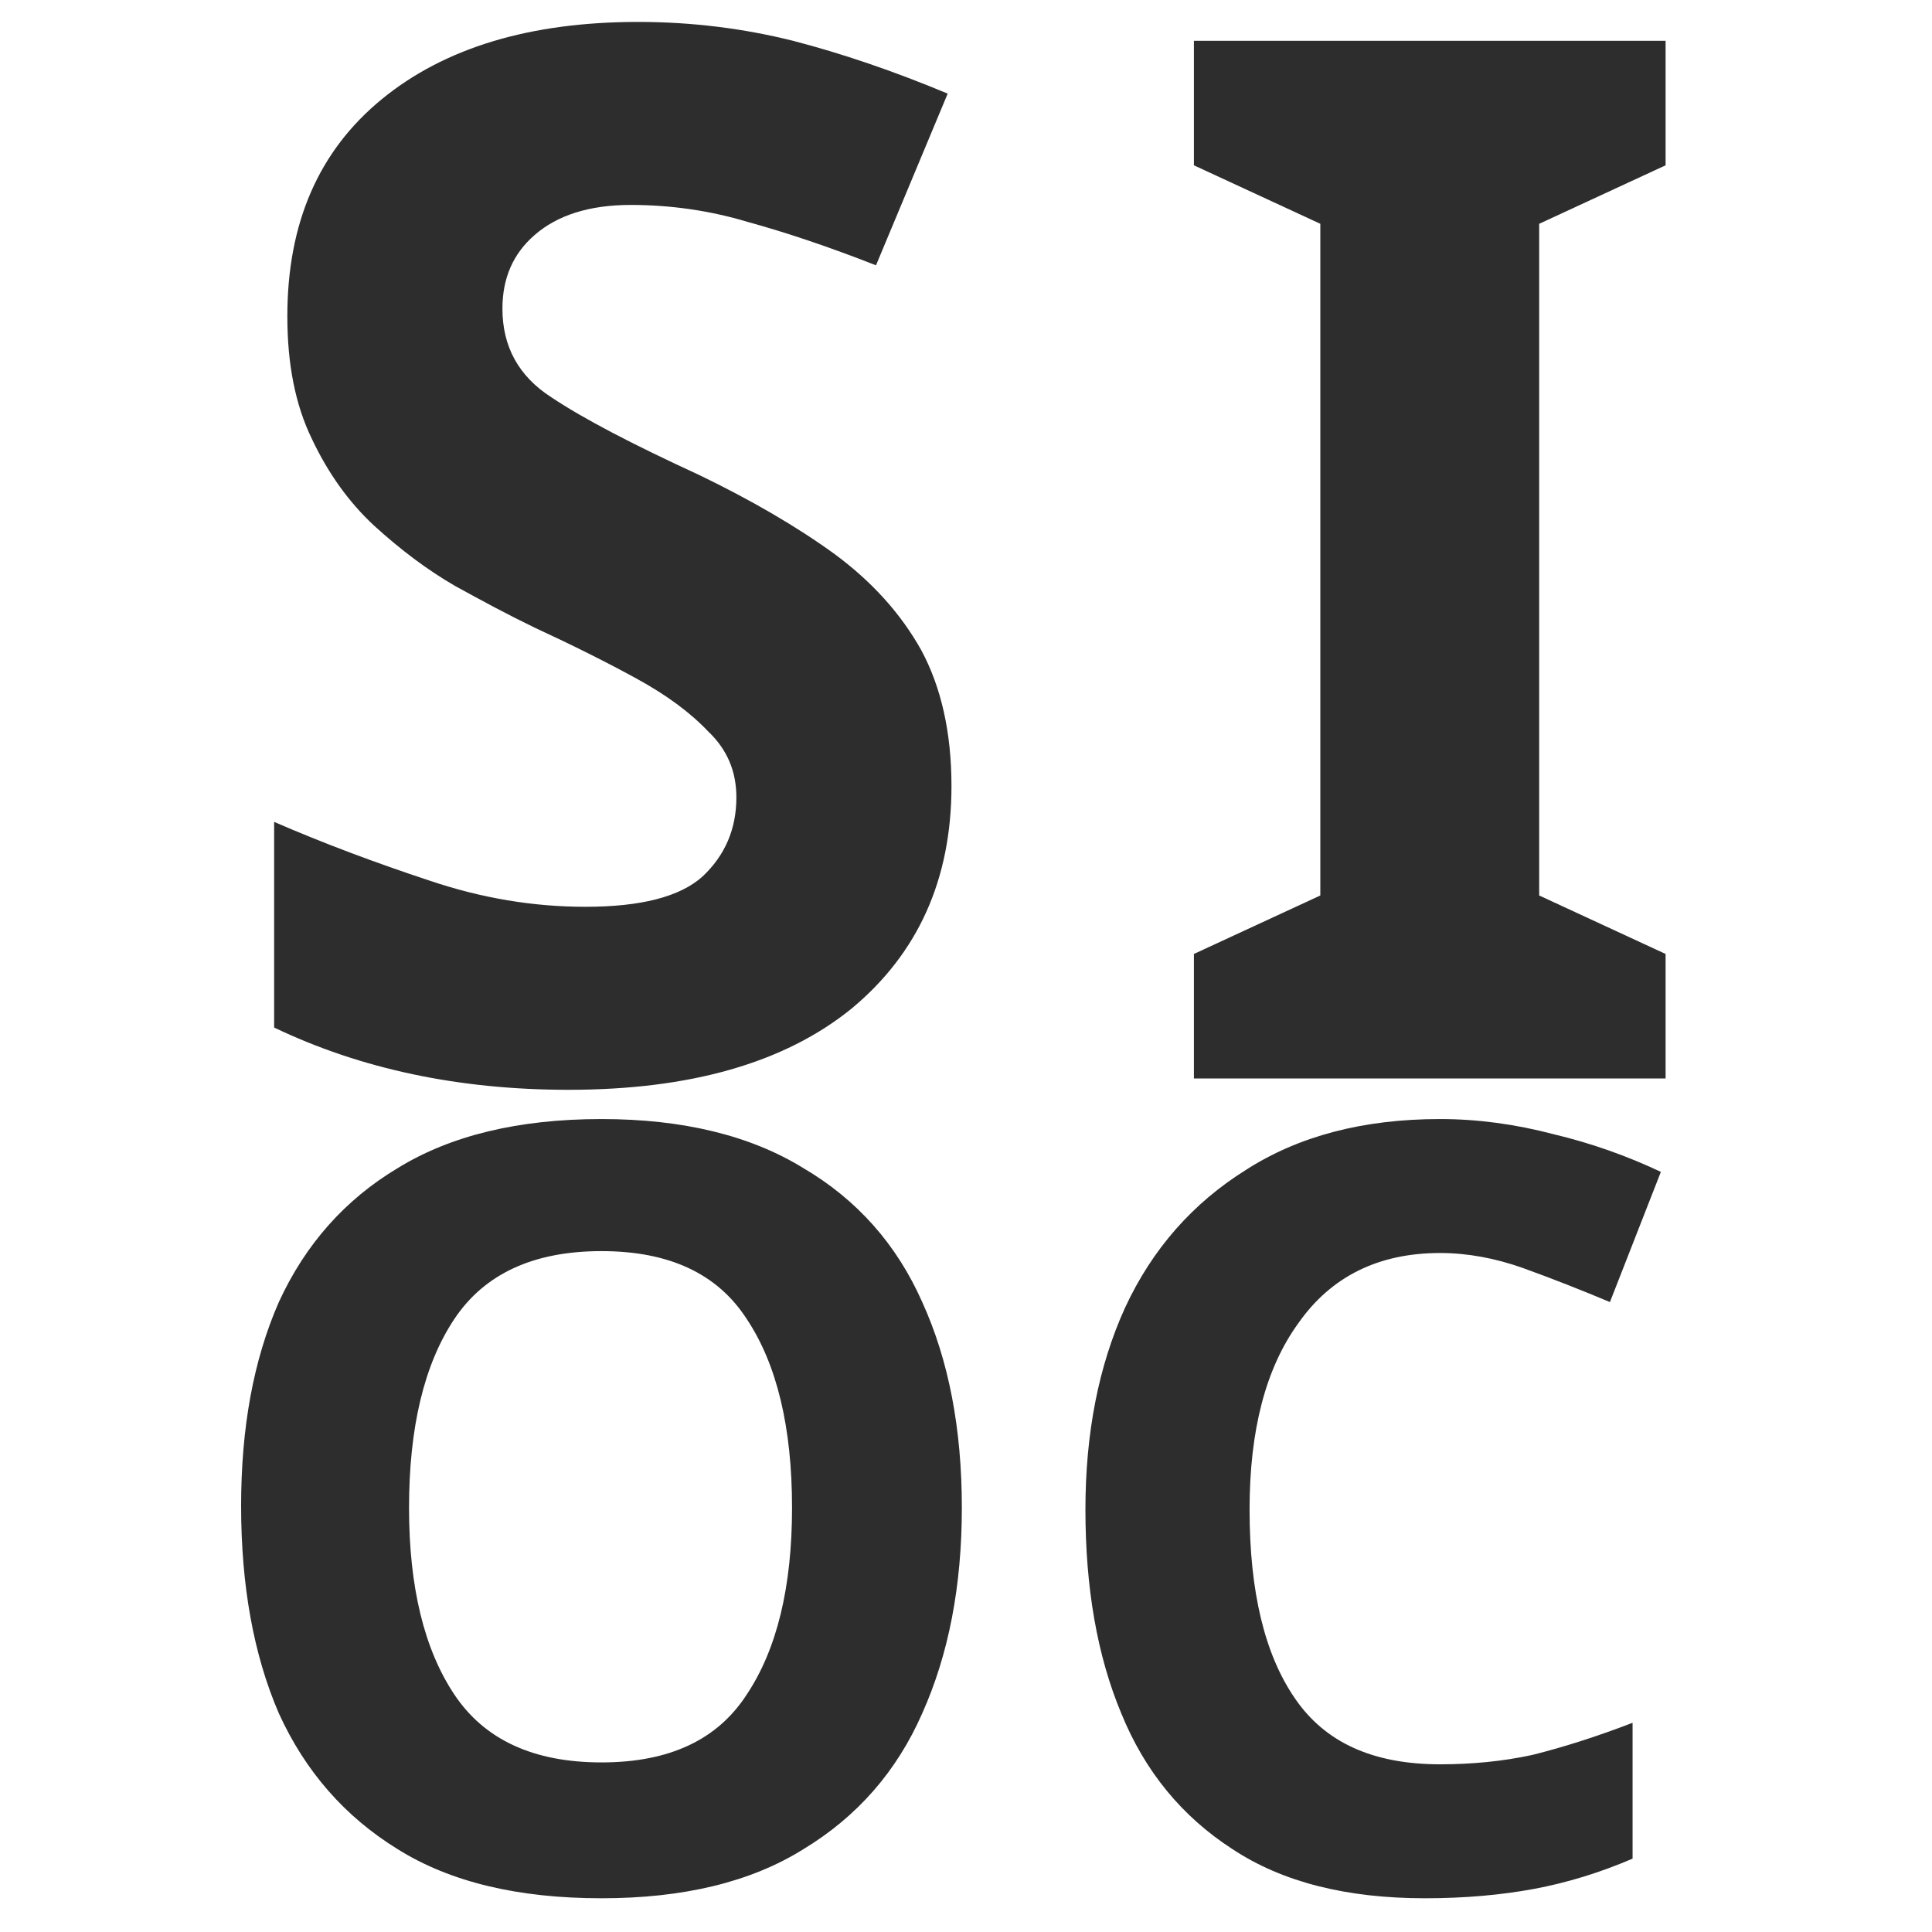
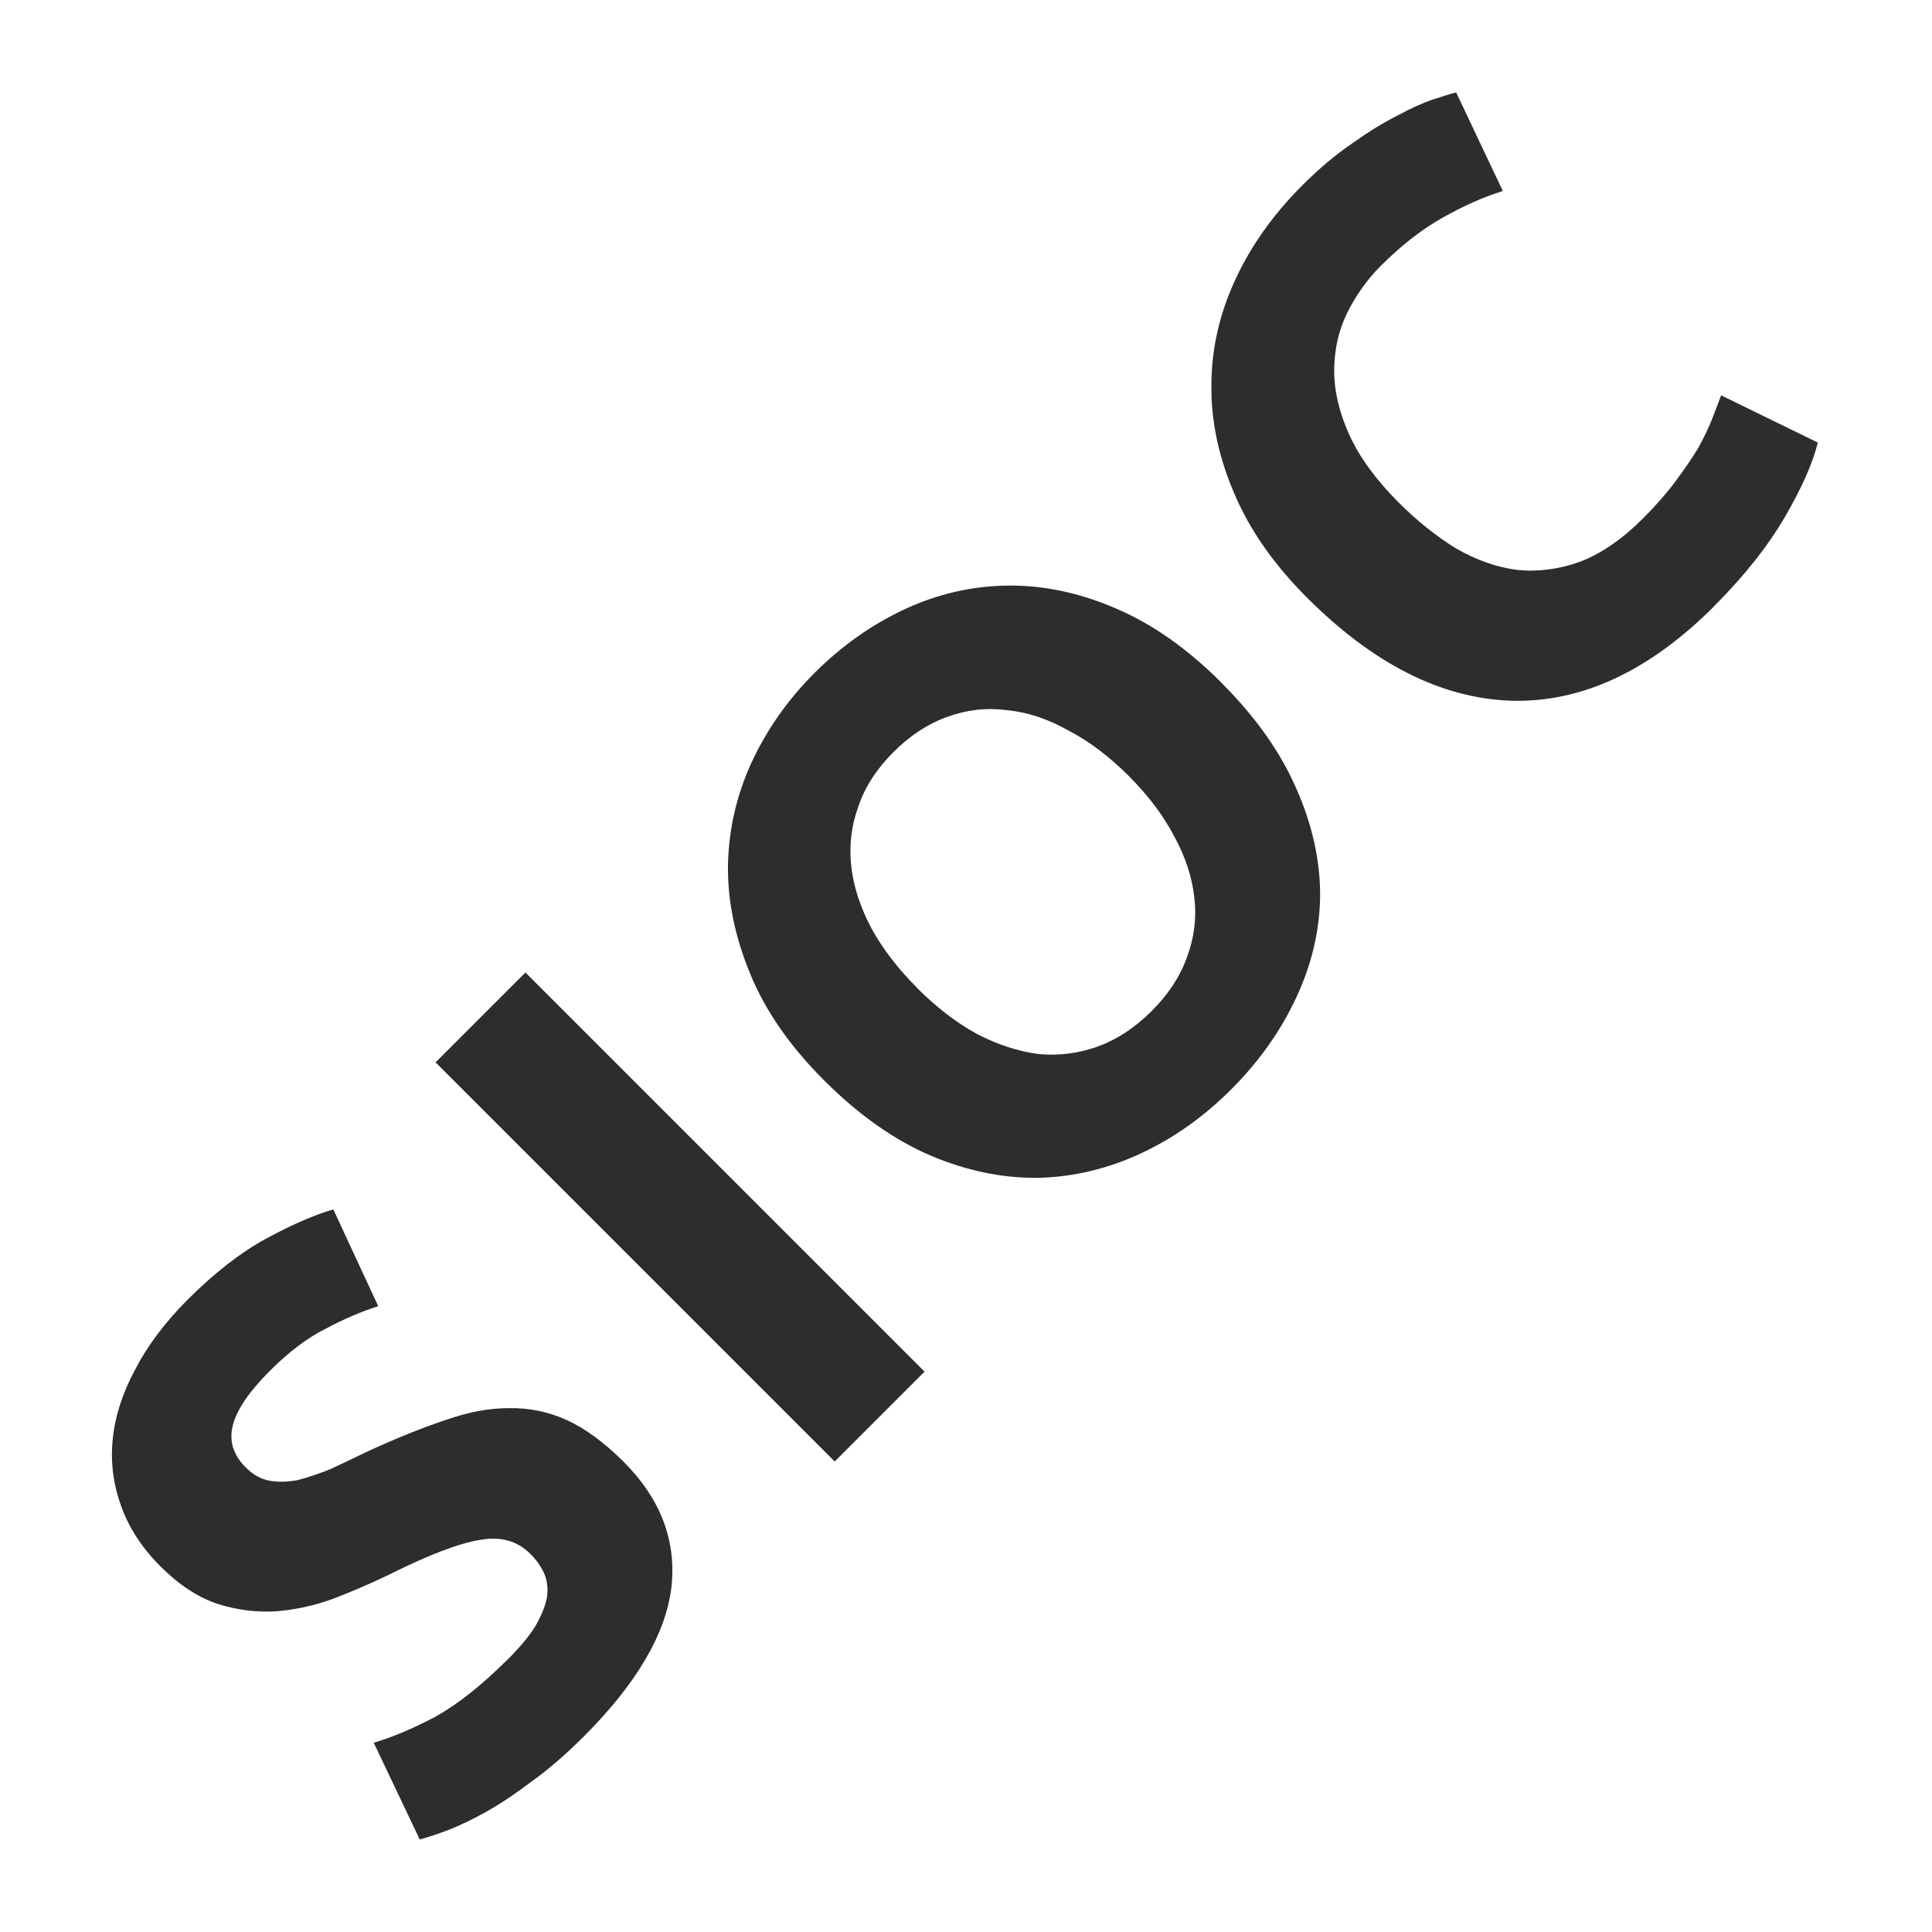
<svg xmlns="http://www.w3.org/2000/svg" width="16" height="16" id="svg3765" version="1.1">
  <defs id="defs3767" />
  <g id="layer1" transform="translate(0,-32)">
    <g id="layer1-4" transform="translate(0.2020297,-1.9622142e-8)">
      <g transform="translate(-0.3705977,-0.09089584)" id="layer1-9">
        <g id="layer1-9-3" transform="translate(-44.95179,-4.141626)">
-           <text xml:space="preserve" style="font-size:35.951px;font-style:normal;font-weight:normal;line-height:125%;letter-spacing:0px;word-spacing:0px;fill:#2d2d2d;fill-opacity:1;stroke:none;font-family:Sans" x="54.616" y="45.165" id="text2993-4">
-             <tspan x="54.616" y="45.165" style="font-size:12.047px;font-style:normal;font-variant:normal;font-weight:bold;font-stretch:normal;font-family:Ubuntu;-inkscape-font-specification:Ubuntu Bold;fill:#2d2d2d;fill-opacity:1" id="tspan2987-0">I</tspan>
-           </text>
-           <text xml:space="preserve" style="font-size:26.222px;font-style:normal;font-weight:normal;line-height:125%;letter-spacing:0px;word-spacing:0px;fill:#2d2d2d;fill-opacity:1;stroke:none;font-family:Sans" x="46.6" y="51.857" id="text2993-4-6">
-             <tspan x="46.6" y="51.857" style="font-size:8.787px;font-style:normal;font-variant:normal;font-weight:bold;font-stretch:normal;font-family:Ubuntu;-inkscape-font-specification:Ubuntu Bold;fill:#2d2d2d;fill-opacity:1" id="tspan2987-0-1">OC</tspan>
-           </text>
-           <text xml:space="preserve" style="font-size:35.951px;font-style:normal;font-weight:normal;line-height:125%;letter-spacing:0px;word-spacing:0px;fill:#2d2d2d;fill-opacity:1;stroke:none;font-family:Sans" x="46.844" y="45.133" id="text2993-4-5">
-             <tspan x="46.844" y="45.133" style="font-size:12.047px;font-style:normal;font-variant:normal;font-weight:bold;font-stretch:normal;font-family:Ubuntu;-inkscape-font-specification:Ubuntu Bold;fill:#2d2d2d;fill-opacity:1" id="tspan2987-0-12">S</tspan>
-           </text>
+           <g transform="matrix(0.6650702,-0.6650702,0.6650702,0.6650702,2.771136,2.891688)" style="font-size:21.401px;font-style:normal;font-weight:normal;line-height:125%;letter-spacing:0px;word-spacing:0px;fill:#2d2d2d;fill-opacity:1;stroke:none;font-family:Sans" id="text2993-4-6">
+             <path d="m -0.403,70.397 c 0.158,10e-7 0.287,-0.012 0.387,-0.036 0.105,-0.029 0.189,-0.065 0.251,-0.108 0.062,-0.048 0.105,-0.103 0.129,-0.165 0.024,-0.062 0.036,-0.131 0.036,-0.208 -2.73e-6,-0.163 -0.076,-0.296 -0.229,-0.402 -0.153,-0.11 -0.416,-0.227 -0.789,-0.351 -0.163,-0.057 -0.325,-0.122 -0.488,-0.194 -0.163,-0.076 -0.308,-0.17 -0.437,-0.28 -0.129,-0.115 -0.234,-0.251 -0.316,-0.409 -0.081,-0.163 -0.122,-0.359 -0.122,-0.588 -4e-7,-0.229 0.043,-0.435 0.129,-0.617 0.086,-0.186 0.208,-0.344 0.366,-0.473 0.158,-0.129 0.349,-0.227 0.574,-0.294 0.225,-0.072 0.478,-0.108 0.76,-0.108 0.335,5e-6 0.624,0.036 0.868,0.108 0.244,0.072 0.445,0.151 0.602,0.237 l -0.323,0.882 c -0.139,-0.072 -0.294,-0.134 -0.466,-0.186 -0.167,-0.057 -0.371,-0.086 -0.61,-0.086 -0.268,4e-6 -0.461,0.038 -0.581,0.115 -0.115,0.072 -0.172,0.184 -0.172,0.337 -1.5e-6,0.091 0.022,0.167 0.065,0.229 0.043,0.062 0.103,0.12 0.179,0.172 0.081,0.048 0.172,0.093 0.273,0.136 0.105,0.038 0.22,0.079 0.344,0.122 0.258,0.096 0.483,0.191 0.674,0.287 0.191,0.091 0.349,0.198 0.473,0.323 0.129,0.124 0.225,0.27 0.287,0.437 0.062,0.167 0.093,0.371 0.093,0.61 -3.9e-6,0.464 -0.163,0.825 -0.488,1.083 -0.325,0.253 -0.815,0.38 -1.47,0.38 -0.22,0 -0.418,-0.014 -0.595,-0.043 -0.177,-0.024 -0.335,-0.055 -0.473,-0.093 -0.134,-0.038 -0.251,-0.079 -0.351,-0.122 -0.096,-0.043 -0.177,-0.084 -0.244,-0.122 l 0.316,-0.889 c 0.148,0.081 0.33,0.155 0.545,0.222 0.22,0.062 0.488,0.093 0.803,0.093" style="font-size:7.171px;font-variant:normal;font-weight:bold;font-stretch:normal;fill:#2d2d2d;font-family:Ubuntu;-inkscape-font-specification:Ubuntu Bold" id="path2992" />
+             <path d="m 2.87,66.23 1.119,0 0,4.97 -1.119,0 0,-4.97" style="font-size:7.171px;font-variant:normal;font-weight:bold;font-stretch:normal;fill:#2d2d2d;font-family:Ubuntu;-inkscape-font-specification:Ubuntu Bold" id="path2994" />
+             <path d="m 6.331,68.762 c -1.5e-6,0.244 0.029,0.464 0.086,0.66 0.062,0.196 0.148,0.366 0.258,0.509 0.115,0.139 0.253,0.246 0.416,0.323 0.163,0.076 0.349,0.115 0.559,0.115 0.206,10e-7 0.39,-0.038 0.552,-0.115 0.167,-0.076 0.306,-0.184 0.416,-0.323 0.115,-0.143 0.201,-0.313 0.258,-0.509 0.062,-0.196 0.093,-0.416 0.093,-0.66 -4.2e-6,-0.244 -0.031,-0.464 -0.093,-0.66 C 8.82,67.902 8.734,67.732 8.619,67.593 8.509,67.45 8.37,67.34 8.203,67.263 8.041,67.187 7.856,67.149 7.651,67.149 c -0.21,4e-6 -0.397,0.041 -0.559,0.122 -0.163,0.076 -0.301,0.186 -0.416,0.33 -0.11,0.139 -0.196,0.308 -0.258,0.509 -0.057,0.196 -0.086,0.414 -0.086,0.653 m 3.794,0 c -5e-6,0.426 -0.065,0.801 -0.194,1.126 -0.124,0.32 -0.296,0.59 -0.516,0.81 -0.22,0.215 -0.483,0.378 -0.789,0.488 -0.301,0.11 -0.626,0.165 -0.975,0.165 -0.339,0 -0.66,-0.055 -0.961,-0.165 C 6.389,71.076 6.126,70.914 5.901,70.699 5.676,70.479 5.499,70.208 5.37,69.888 5.241,69.563 5.177,69.188 5.177,68.762 c -4e-7,-0.426 0.067,-0.798 0.201,-1.119 0.134,-0.325 0.313,-0.598 0.538,-0.818 0.229,-0.22 0.492,-0.385 0.789,-0.495 0.301,-0.11 0.617,-0.165 0.947,-0.165 0.339,5e-6 0.66,0.055 0.961,0.165 0.301,0.11 0.564,0.275 0.789,0.495 0.225,0.22 0.402,0.492 0.531,0.818 0.129,0.32 0.194,0.693 0.194,1.119" style="font-size:7.171px;font-variant:normal;font-weight:bold;font-stretch:normal;fill:#2d2d2d;font-family:Ubuntu;-inkscape-font-specification:Ubuntu Bold" id="path2996" />
+             <path d="m 13.67,71.351 c -0.808,0 -1.425,-0.225 -1.85,-0.674 -0.421,-0.449 -0.631,-1.088 -0.631,-1.915 0,-0.411 0.065,-0.777 0.194,-1.097 0.129,-0.325 0.306,-0.598 0.531,-0.818 0.225,-0.225 0.492,-0.394 0.803,-0.509 0.311,-0.115 0.648,-0.172 1.011,-0.172 0.21,5e-6 0.402,0.017 0.574,0.05 0.172,0.029 0.323,0.065 0.452,0.108 0.129,0.038 0.237,0.079 0.323,0.122 0.086,0.043 0.148,0.076 0.186,0.1 l -0.323,0.904 c -0.153,-0.081 -0.332,-0.151 -0.538,-0.208 -0.201,-0.057 -0.43,-0.086 -0.688,-0.086 -0.172,4e-6 -0.342,0.029 -0.509,0.086 -0.163,0.057 -0.308,0.151 -0.437,0.28 -0.124,0.124 -0.225,0.287 -0.301,0.488 -0.076,0.201 -0.115,0.445 -0.115,0.731 -2e-6,0.229 0.024,0.445 0.072,0.645 0.053,0.196 0.134,0.366 0.244,0.509 0.115,0.143 0.263,0.258 0.445,0.344 0.182,0.081 0.402,0.122 0.66,0.122 0.163,0 0.308,-0.01 0.437,-0.029 0.129,-0.019 0.244,-0.041 0.344,-0.065 0.1,-0.029 0.189,-0.06 0.265,-0.093 0.076,-0.033 0.146,-0.065 0.208,-0.093 l 0.308,0.896 c -0.158,0.096 -0.38,0.182 -0.667,0.258 -0.287,0.076 -0.619,0.115 -0.997,0.115" style="font-size:7.171px;font-variant:normal;font-weight:bold;font-stretch:normal;fill:#2d2d2d;font-family:Ubuntu;-inkscape-font-specification:Ubuntu Bold" id="path2998" />
+           </g>
        </g>
      </g>
    </g>
  </g>
</svg>
